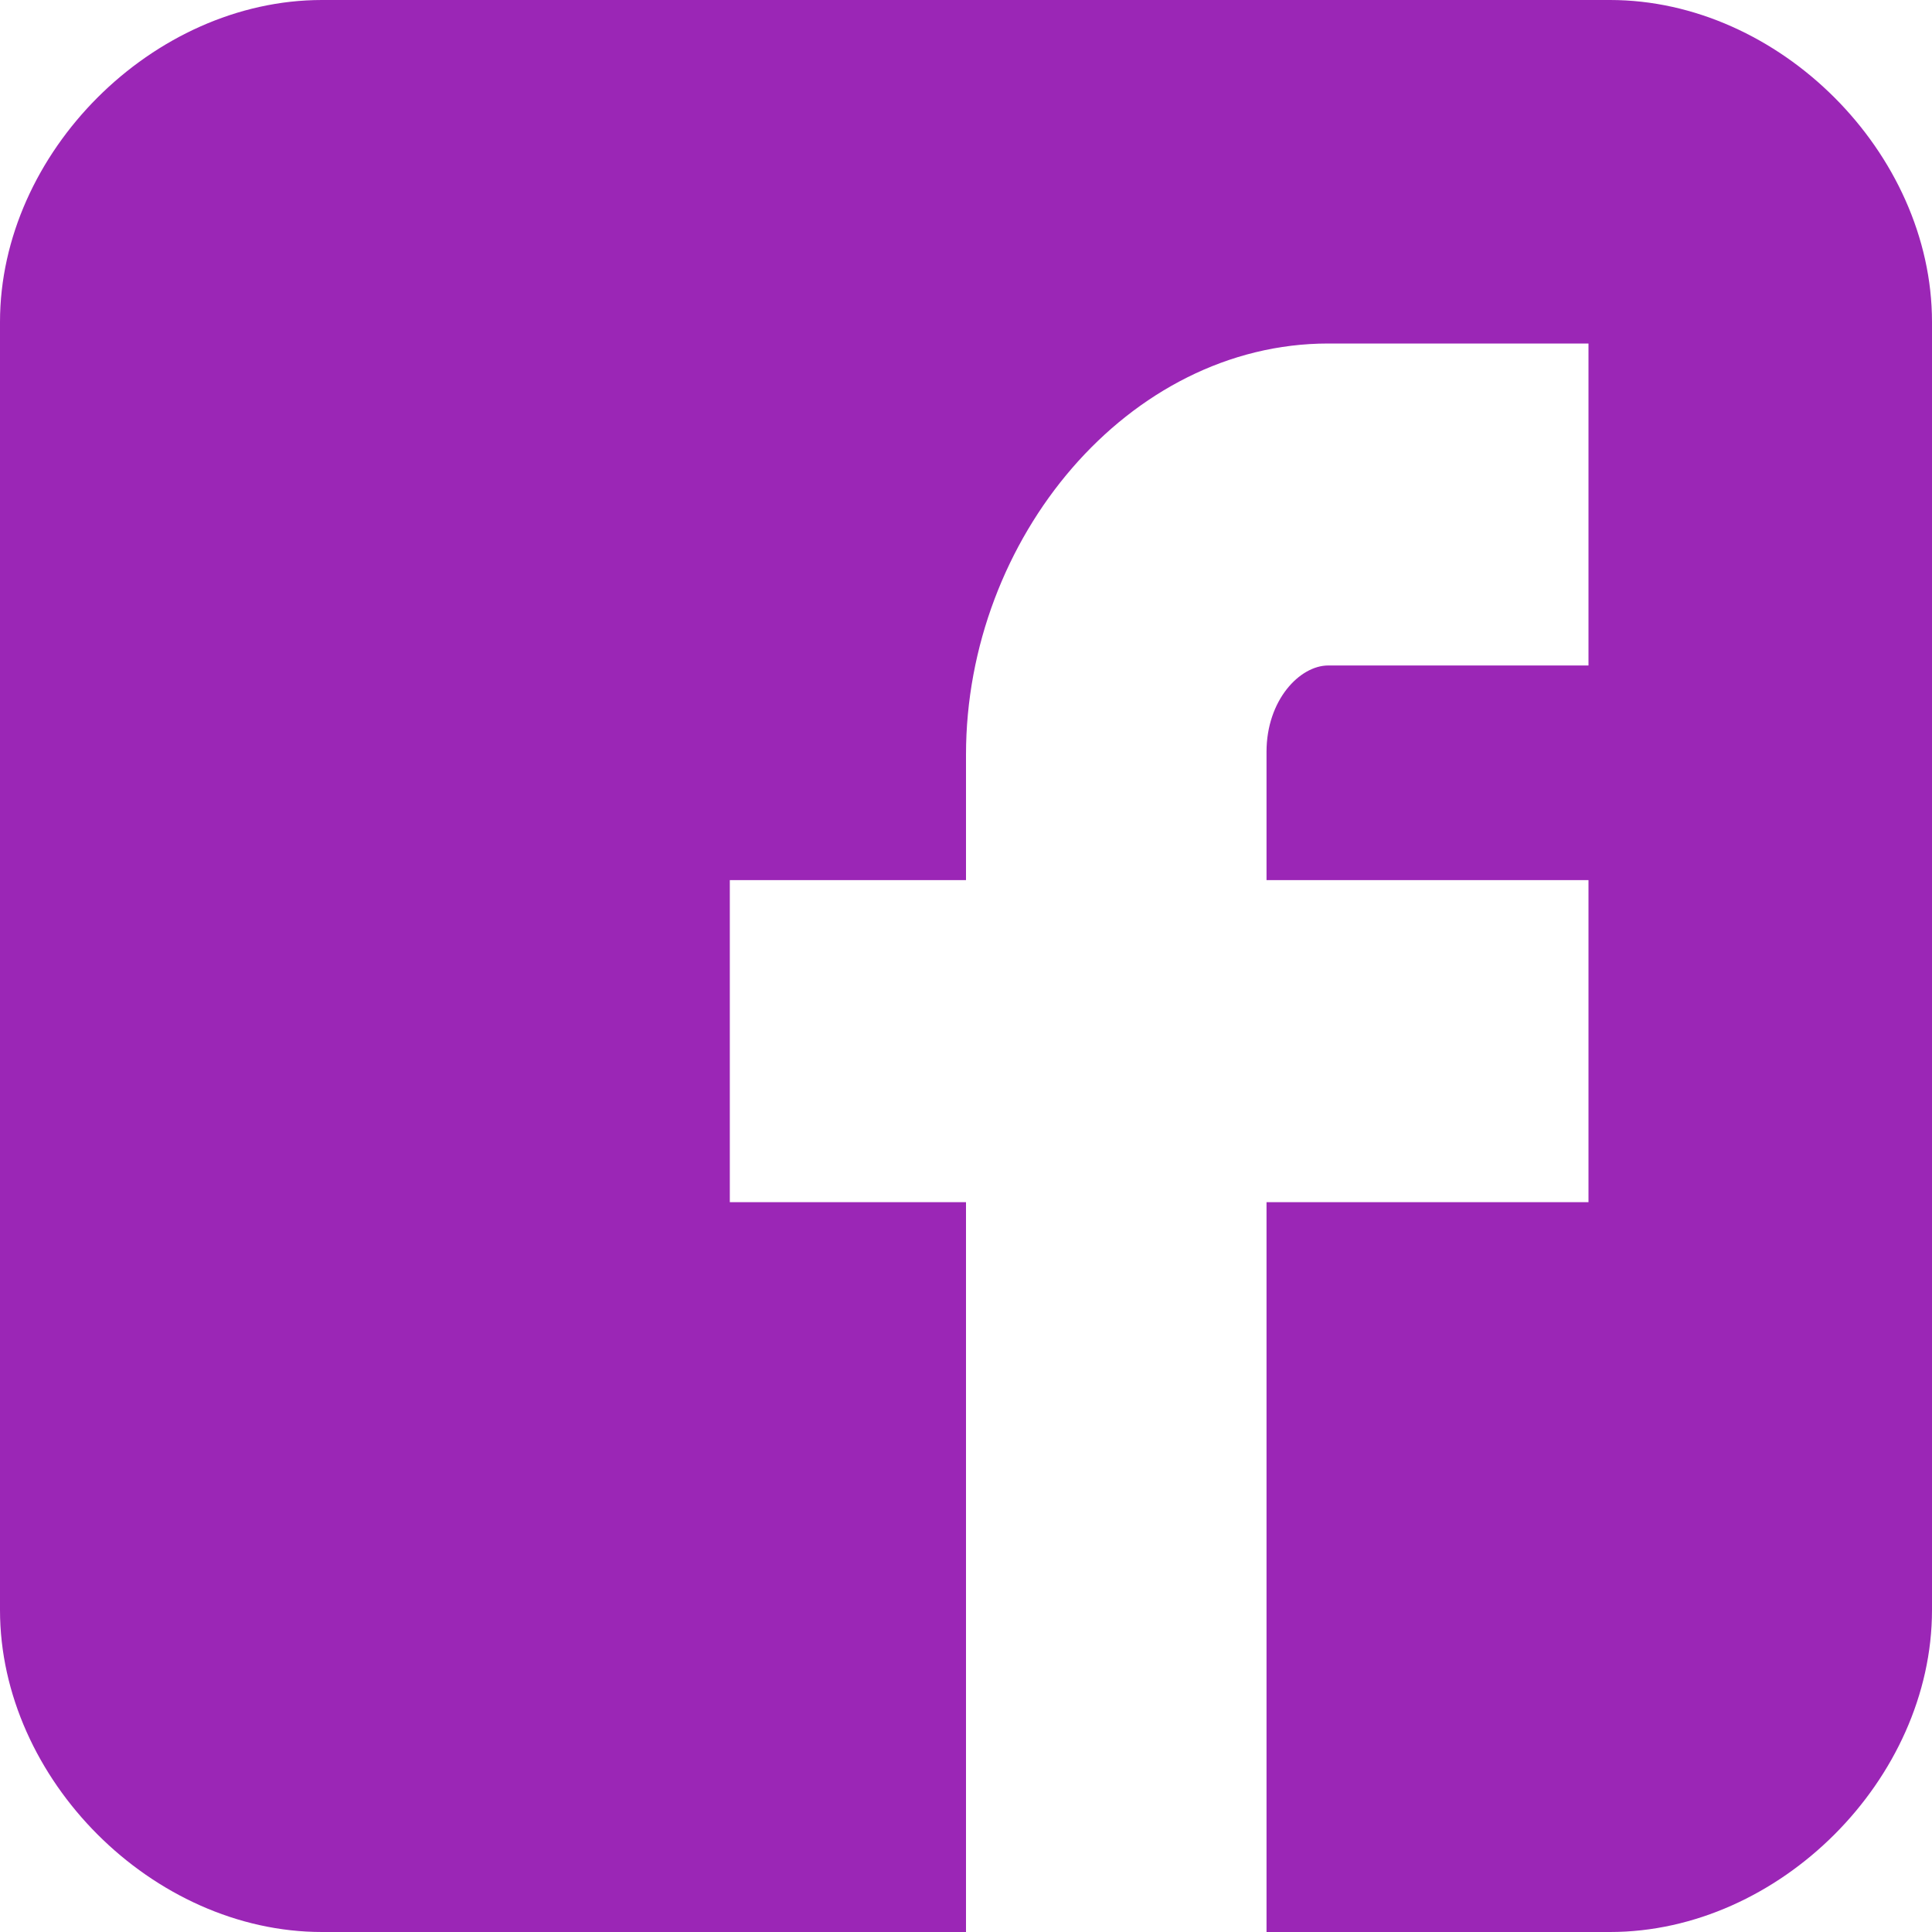
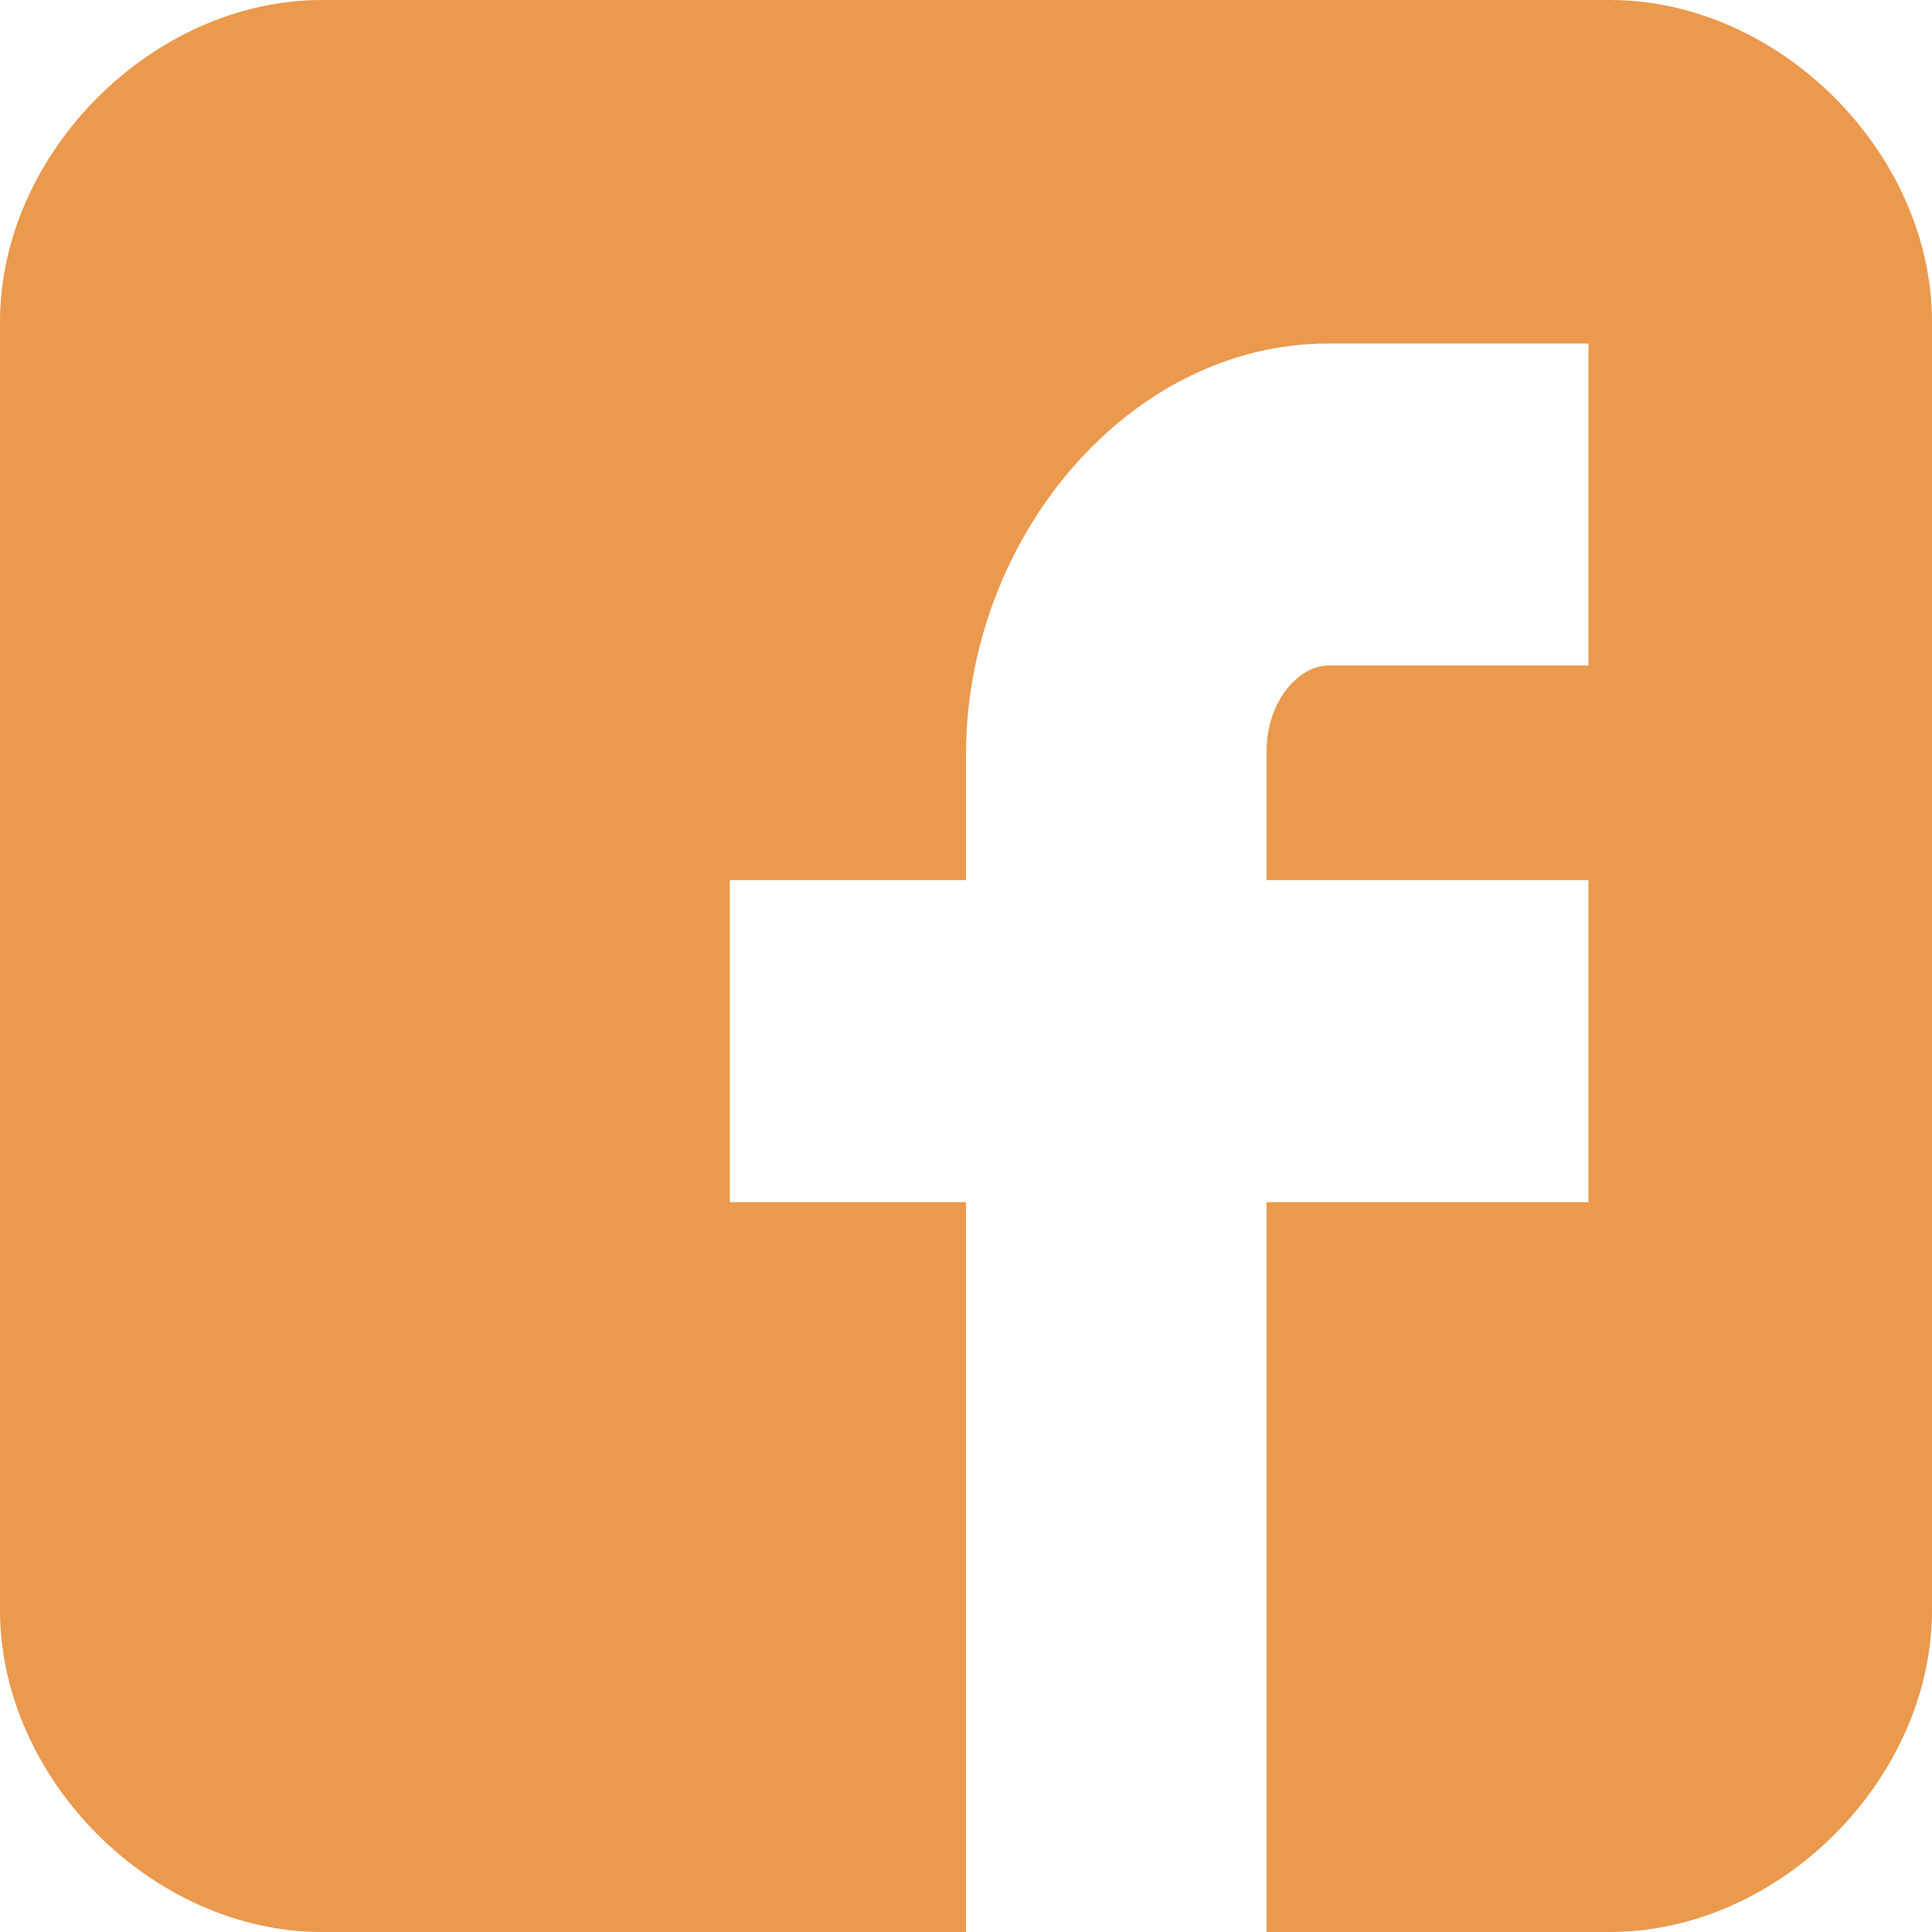
<svg xmlns="http://www.w3.org/2000/svg" width="20px" height="20px" viewBox="0 0 20 20" version="1.1">
  <defs />
  <g id="Event" stroke="none" stroke-width="1" fill="none" fill-rule="evenodd">
-     <g id="event" transform="translate(-1068, -851)" fill="#9B26B6">
+     <g id="event" transform="translate(-1068, -851)" fill="#EA994D">
      <g id="SIDEBAR" transform="translate(1060, 183)">
        <g id="share" transform="translate(0, 619)">
          <path d="M28,52.333 C28,50.582 26.419,49 24.667,49 L11.333,49 C9.581,49 8,50.582 8,52.333 L8,65.667 C8,67.418 9.581,69 11.333,69 L18,69 L18,61.445 L15.555,61.445 L15.555,58.111 L18,58.111 L18,56.812 C18,54.573 19.682,52.556 21.75,52.556 L24.444,52.556 L24.444,55.889 L21.75,55.889 C21.455,55.889 21.111,56.247 21.111,56.783 L21.111,58.111 L24.444,58.111 L24.444,61.445 L21.111,61.445 L21.111,69 L24.667,69 C26.419,69 28,67.418 28,65.667 L28,52.333 Z" id="facebook" />
        </g>
      </g>
    </g>
  </g>
</svg>
